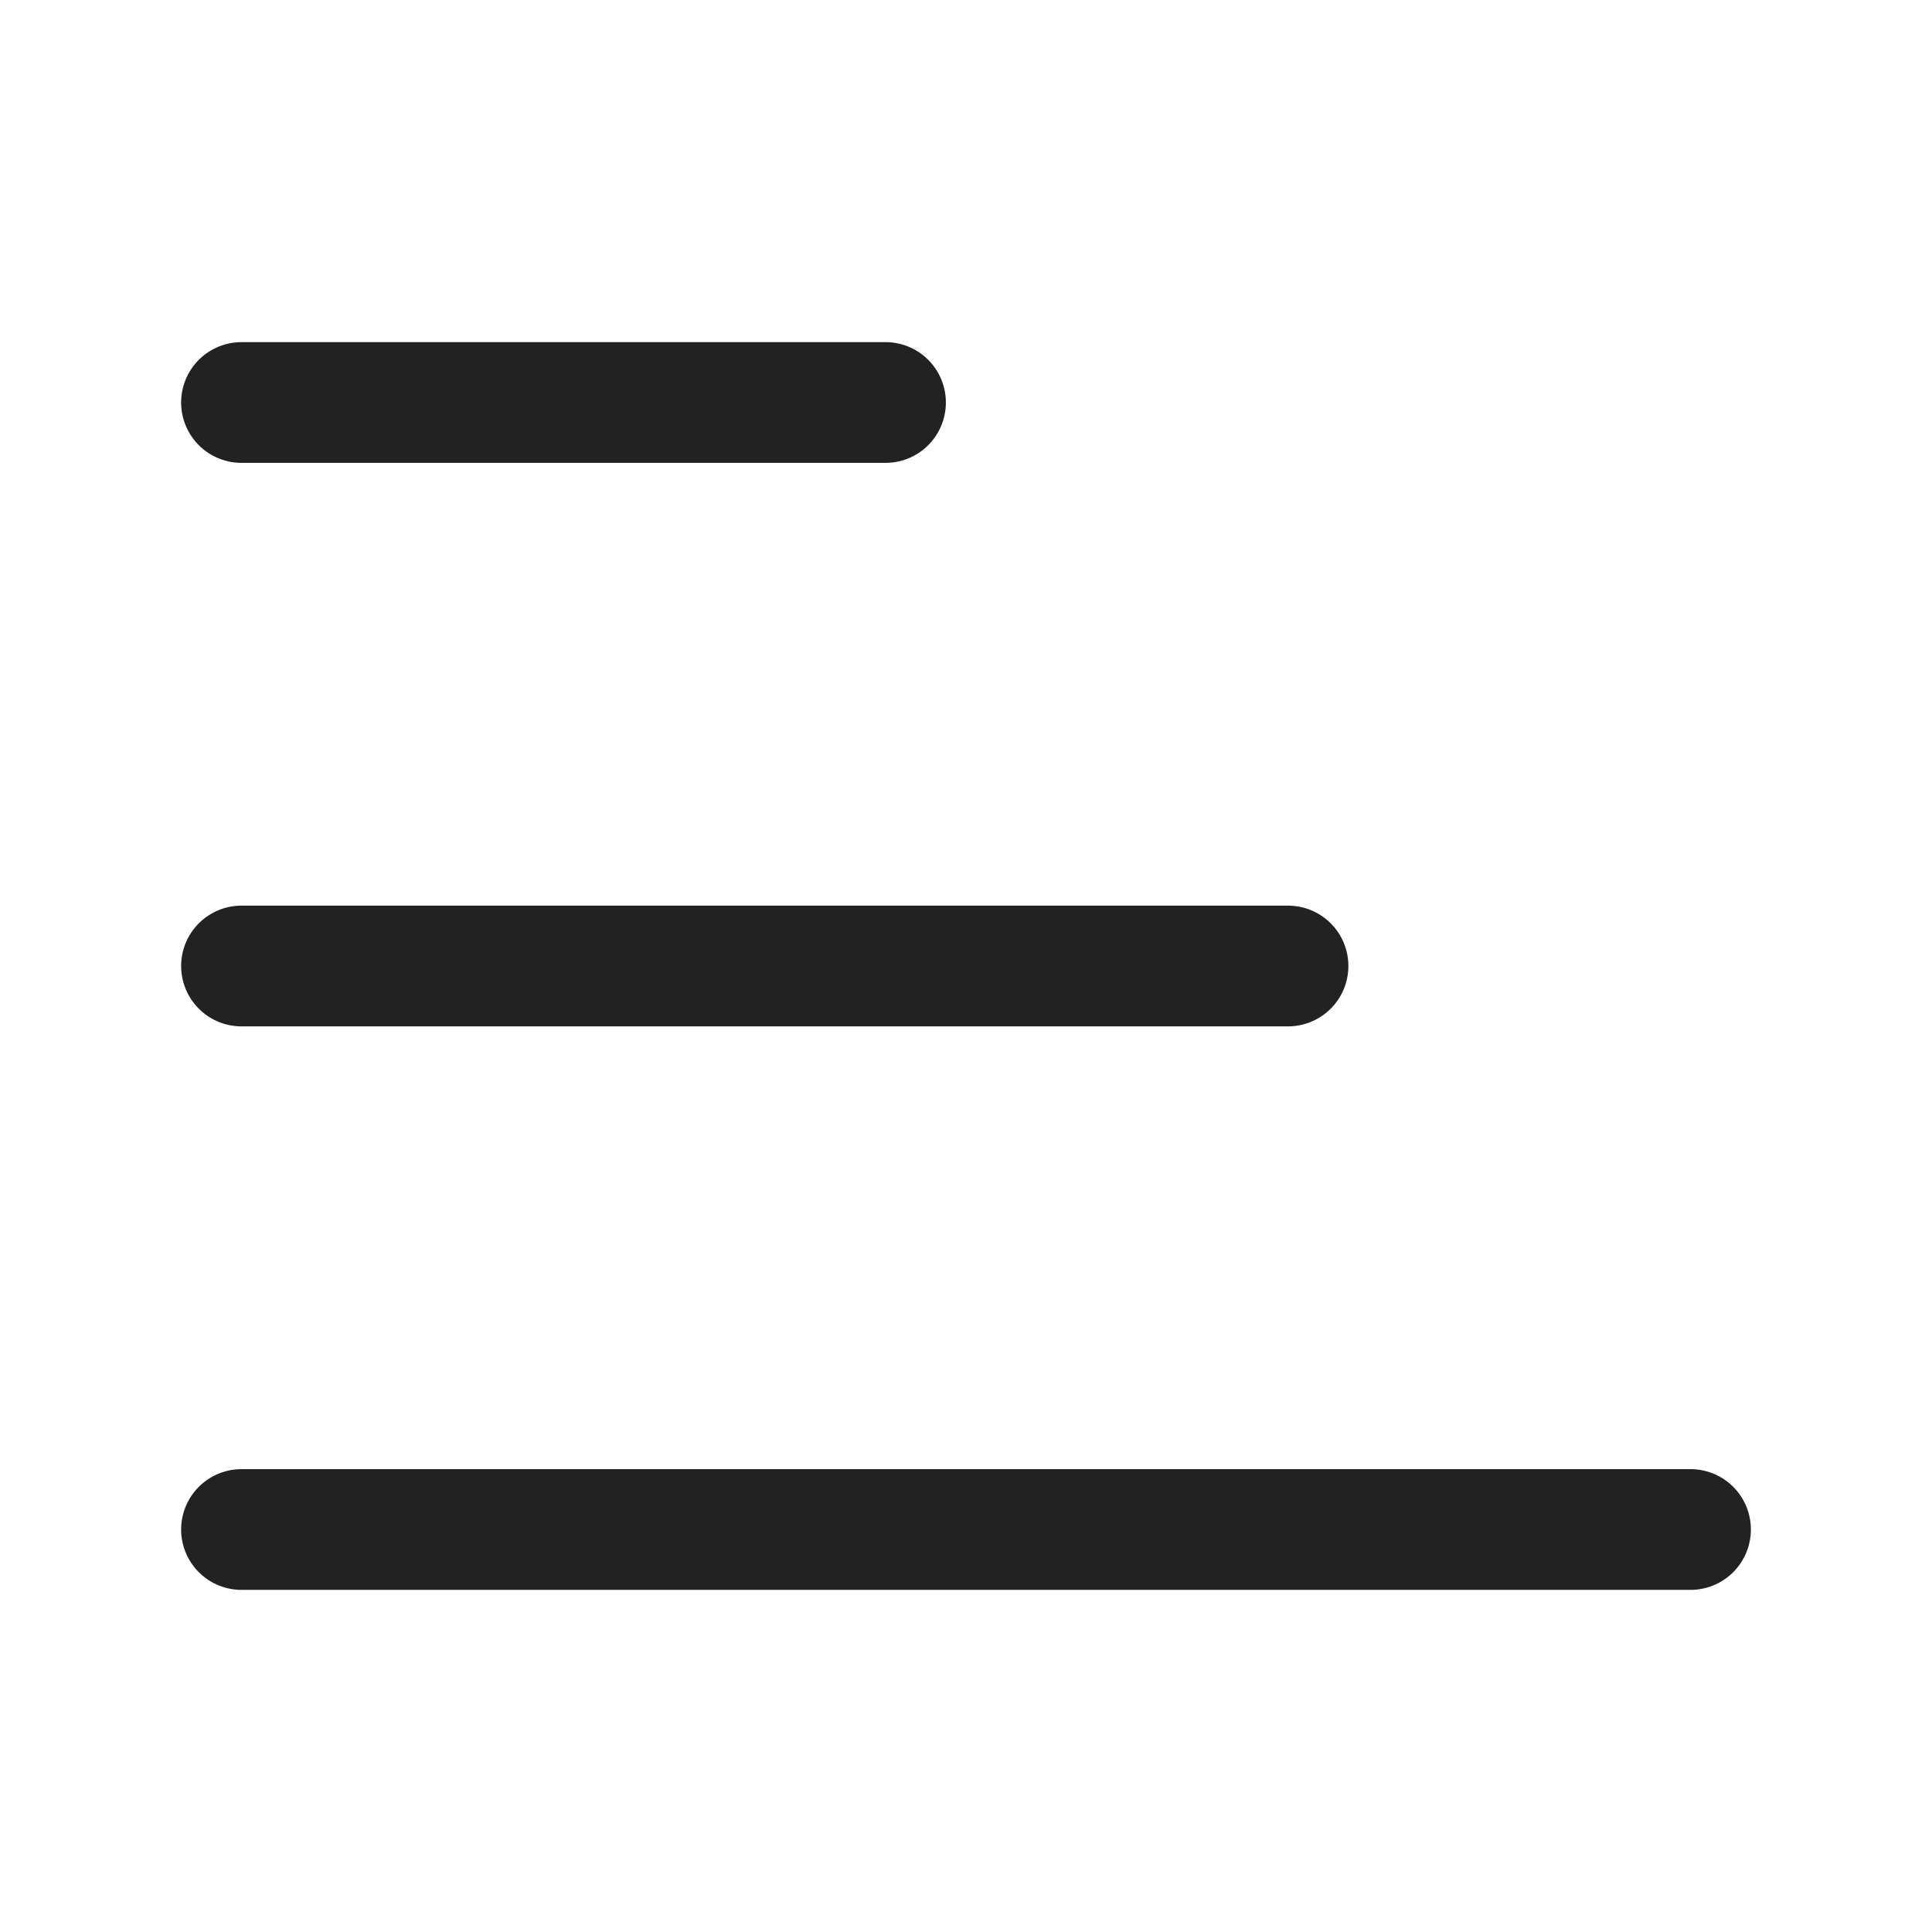
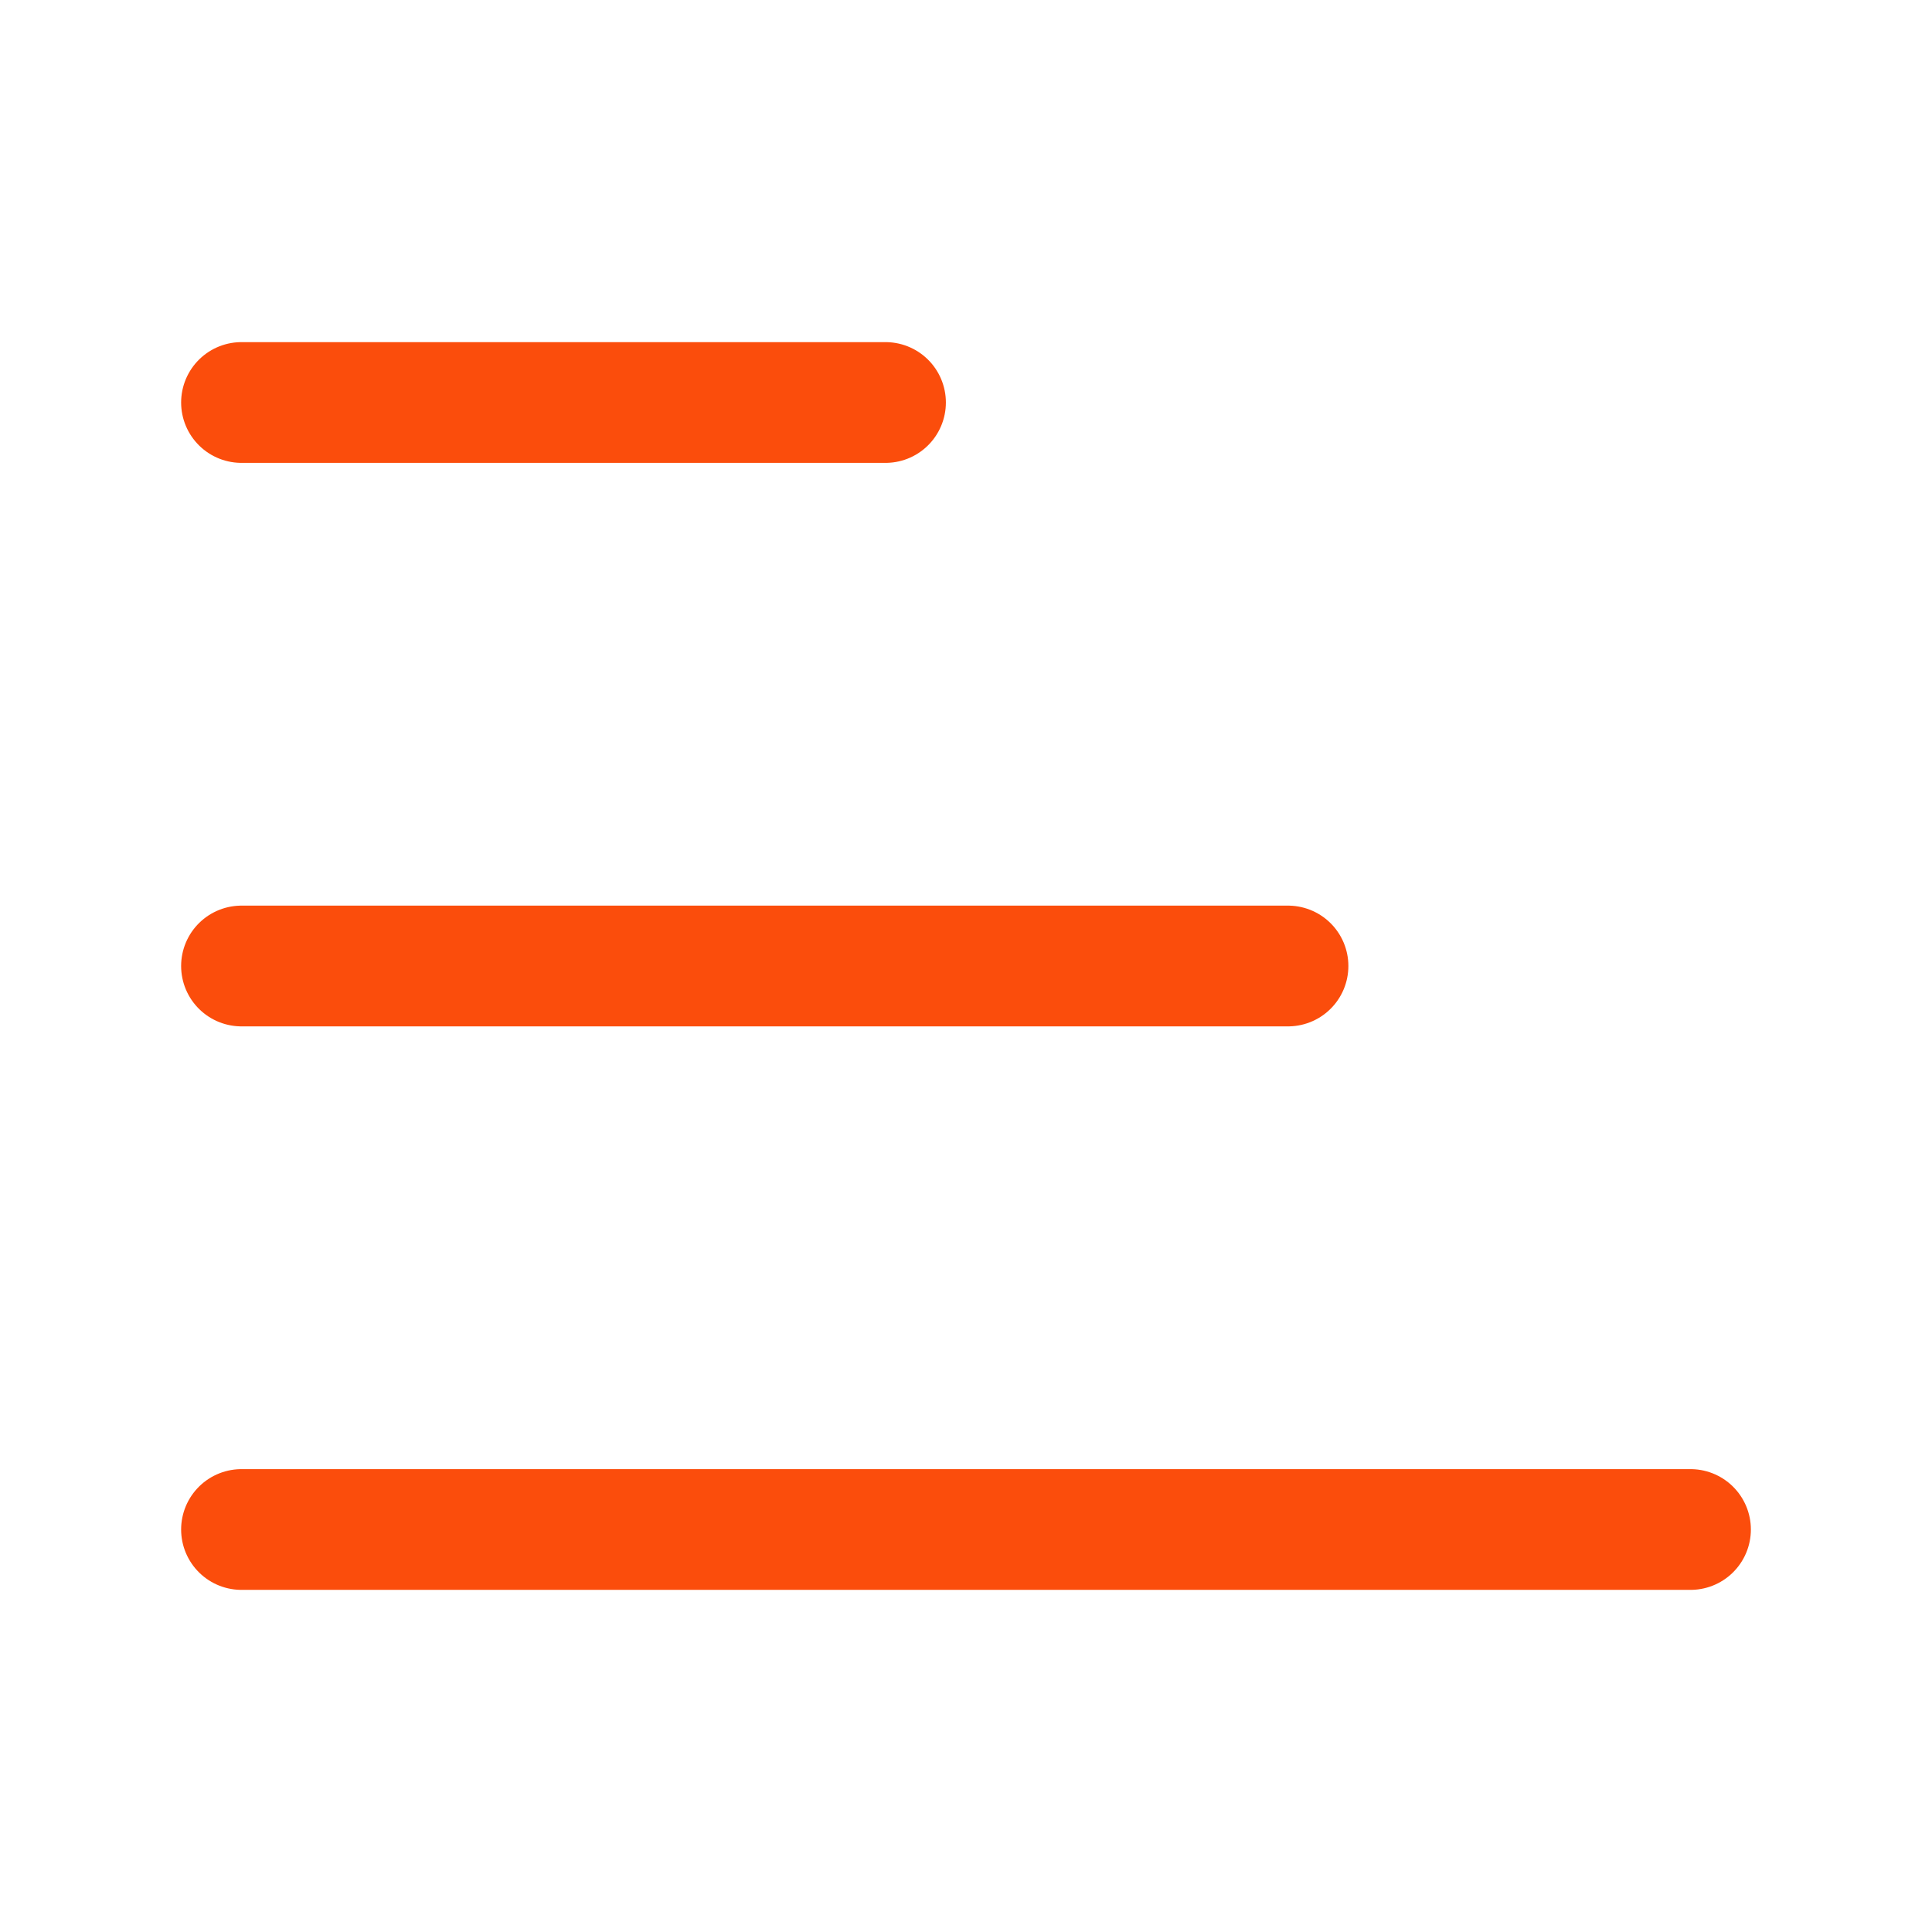
<svg xmlns="http://www.w3.org/2000/svg" width="24" height="24" viewBox="0 0 24 24" fill="none">
-   <path d="M3 5H11" stroke="#222222" stroke-width="1.5" stroke-linecap="round" stroke-linejoin="round" />
-   <path d="M3 12H16" stroke="#222222" stroke-width="1.5" stroke-linecap="round" stroke-linejoin="round" />
-   <path d="M3 19H21" stroke="#222222" stroke-width="1.5" stroke-linecap="round" stroke-linejoin="round" />
+   <path d="M3 5H11" stroke="#fb4d0c" stroke-width="1.5" stroke-linecap="round" stroke-linejoin="round" />
+   <path d="M3 12H16" stroke="#fb4d0c" stroke-width="1.5" stroke-linecap="round" stroke-linejoin="round" />
+   <path d="M3 19H21" stroke="#fb4d0c" stroke-width="1.5" stroke-linecap="round" stroke-linejoin="round" />
</svg>
